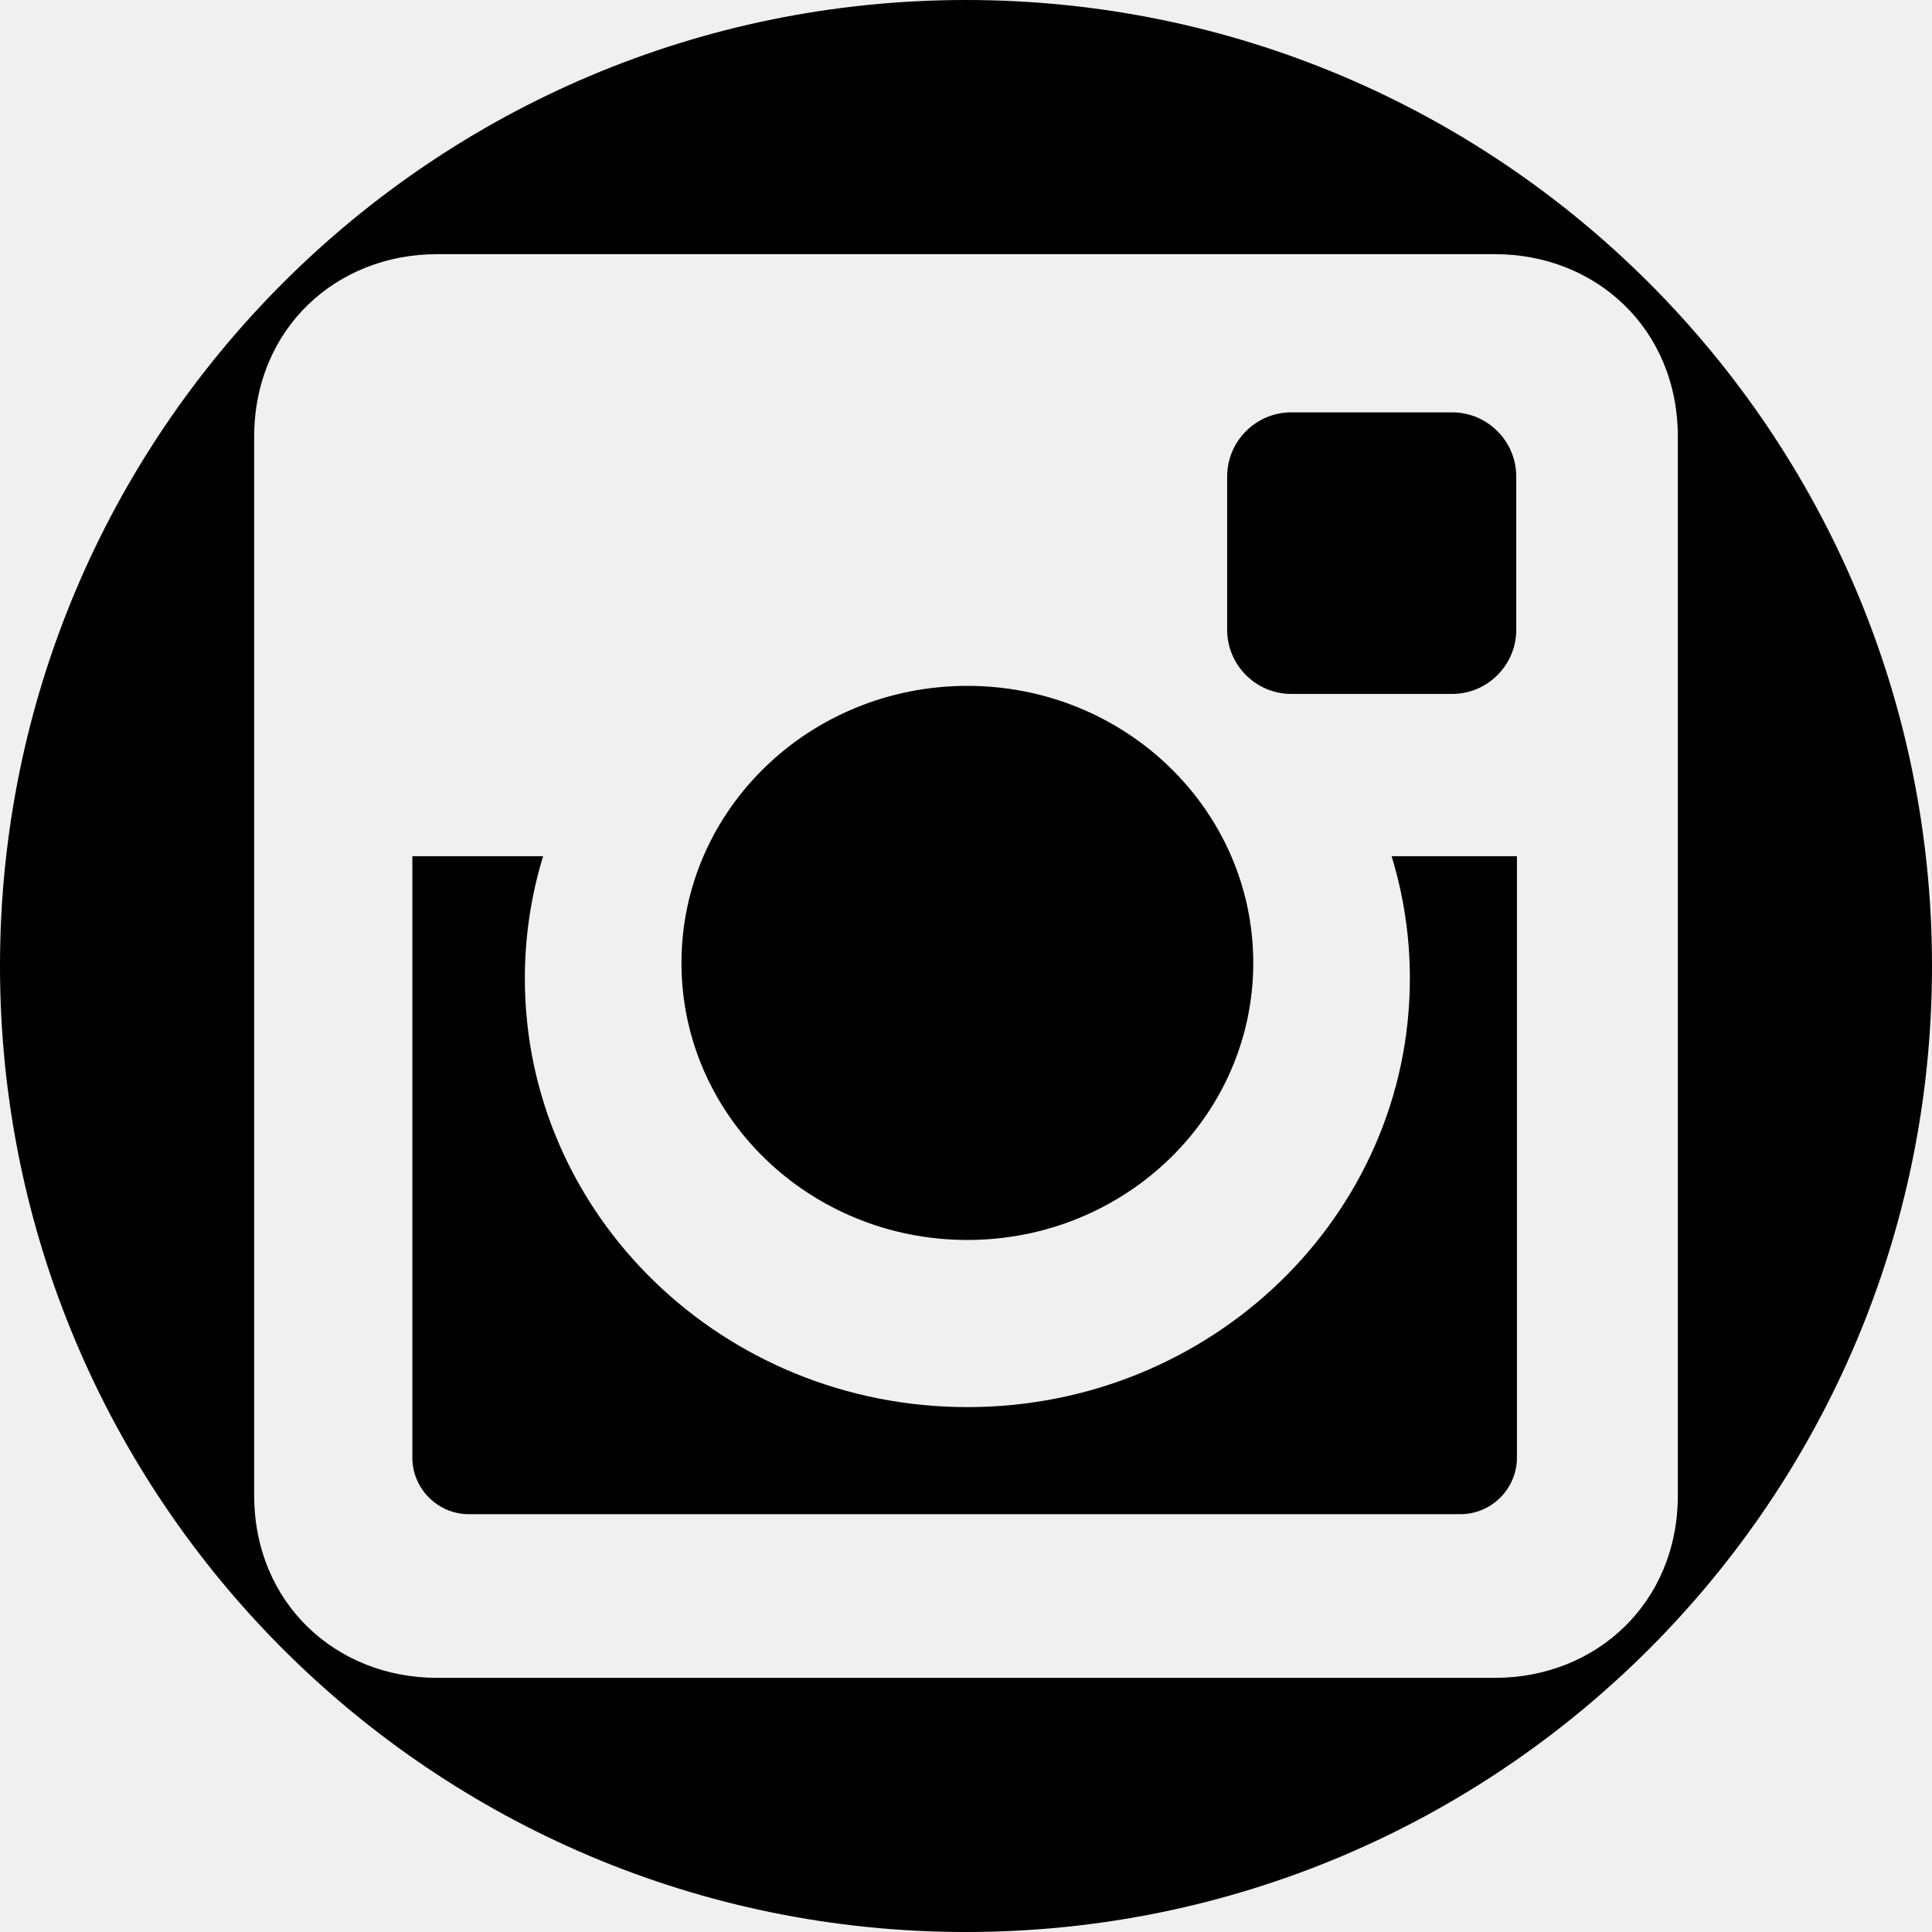
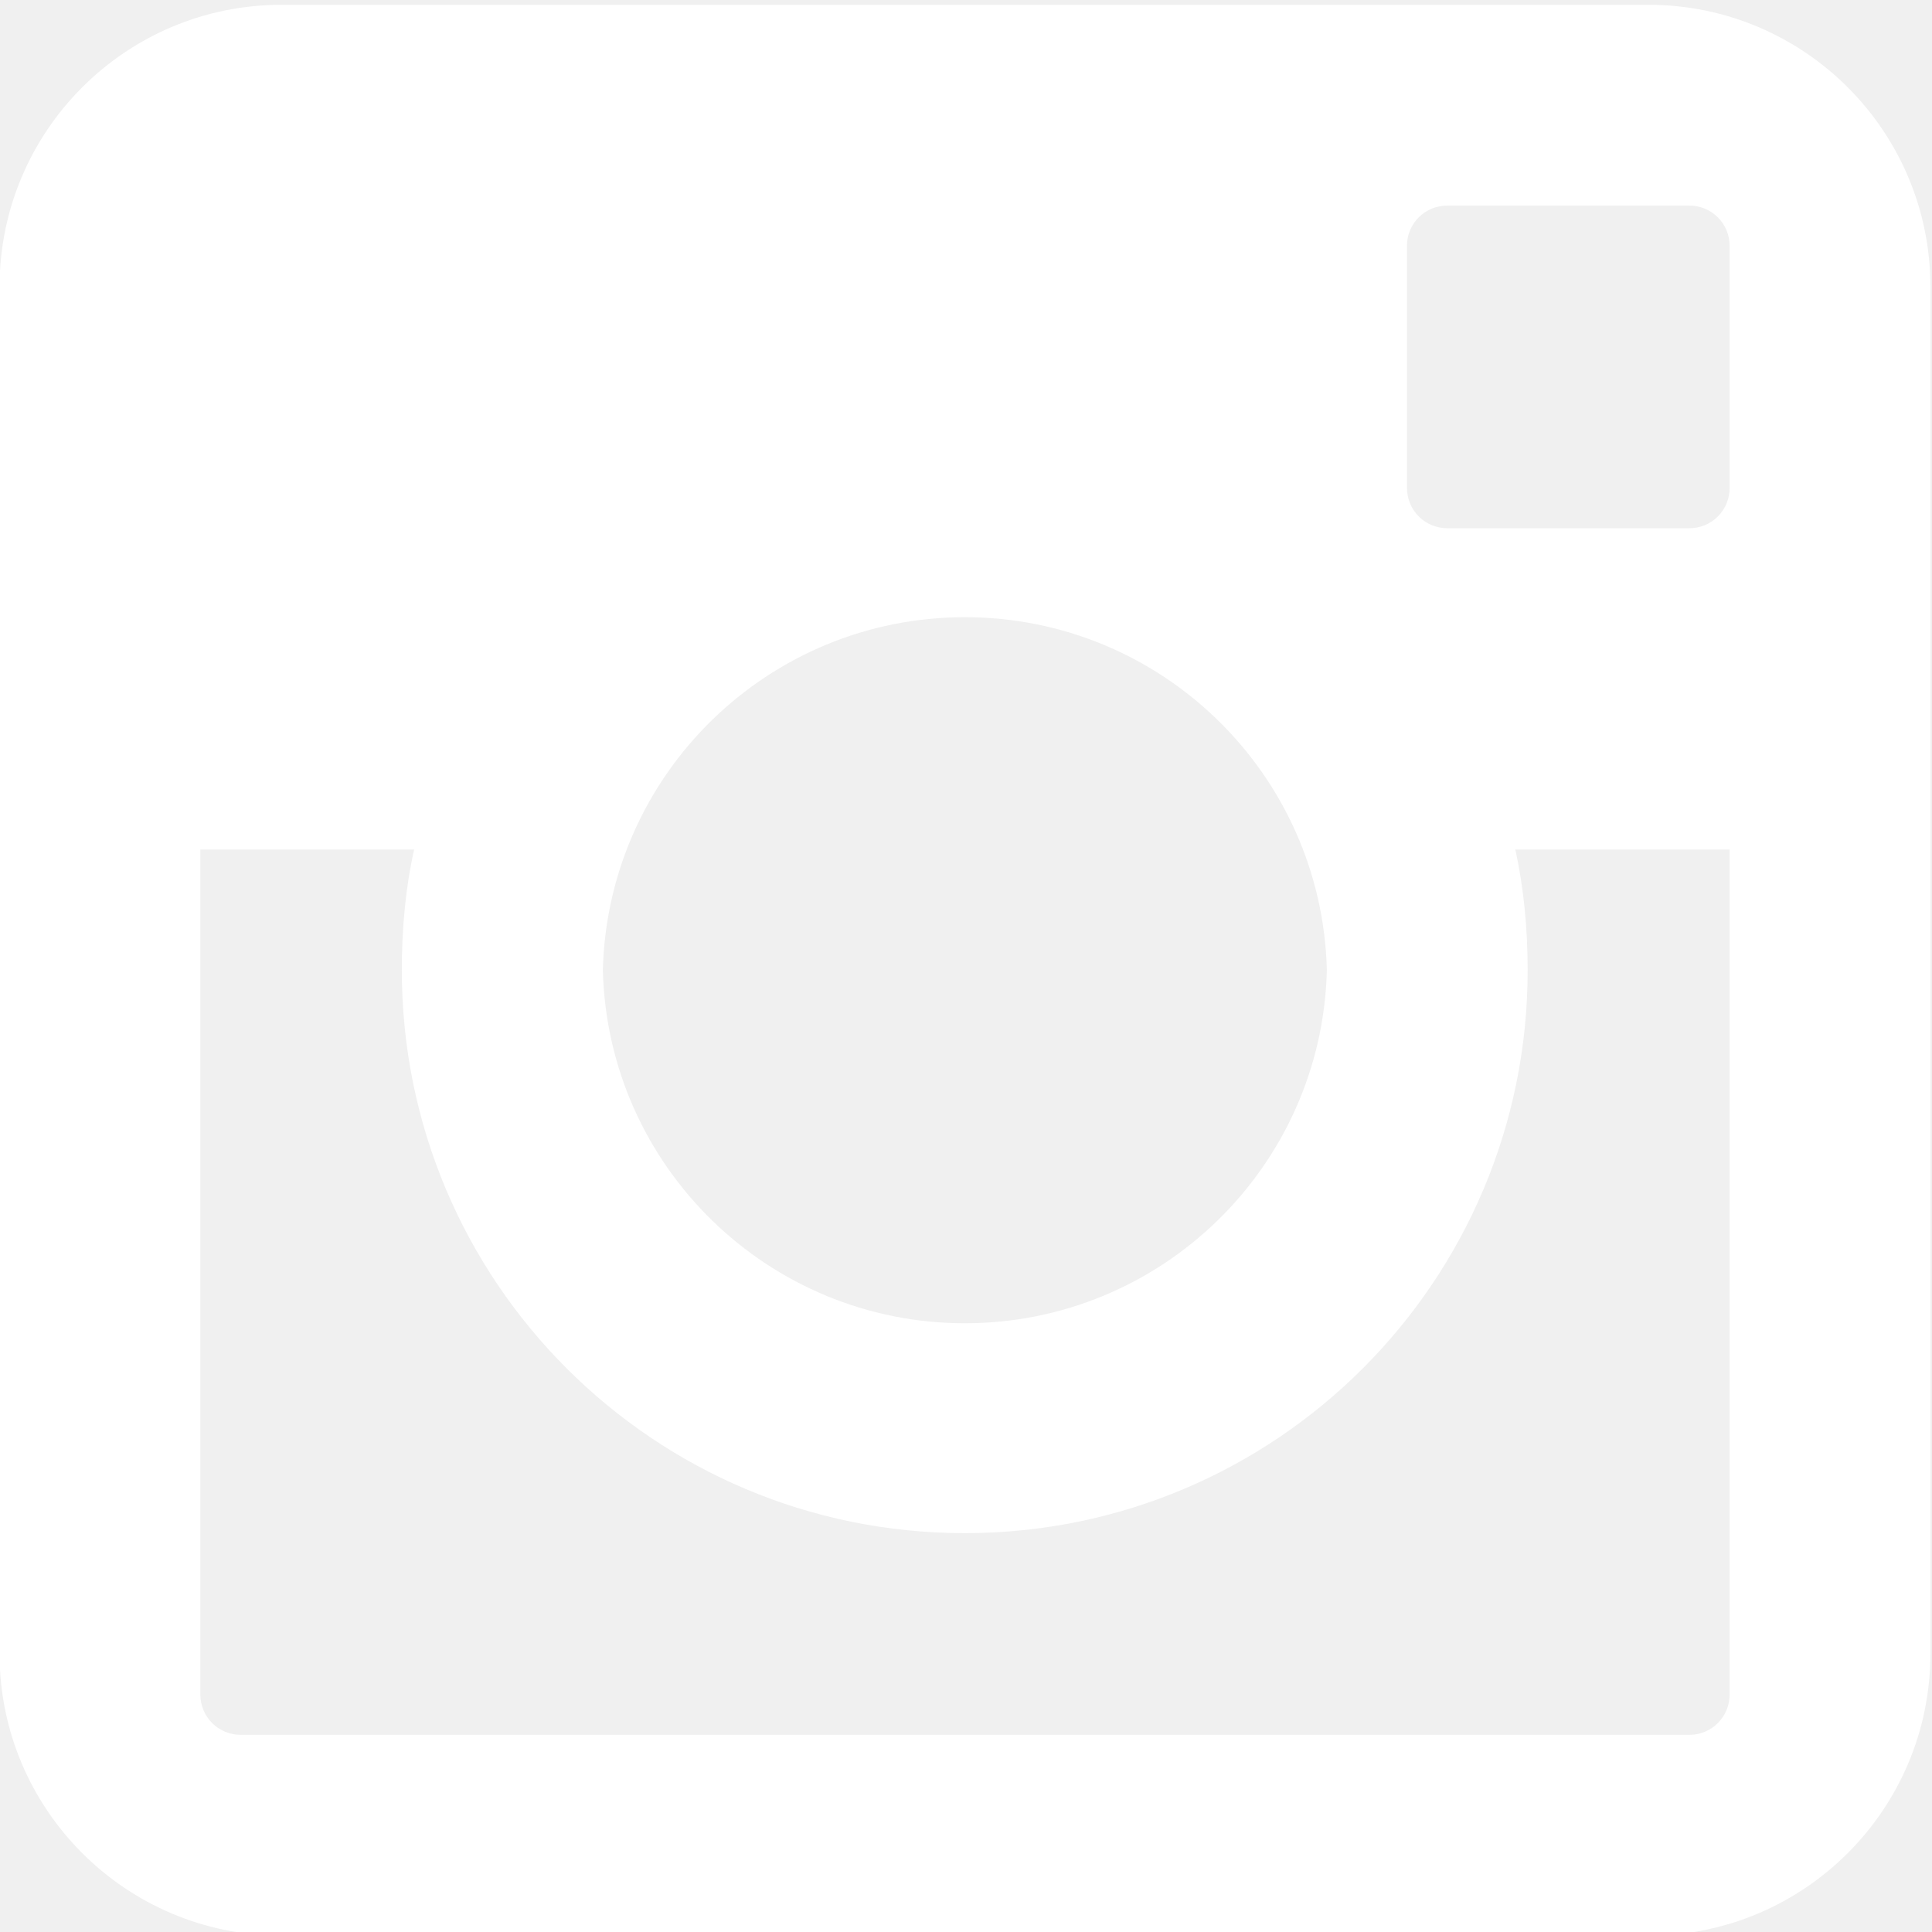
- <svg xmlns="http://www.w3.org/2000/svg" version="1.1" id="Capa_1" x="0px" y="0px" width="97.75px" height="97.75px" viewBox="0 0 97.75 97.75" style="enable-background:new 0 0 97.75 97.75;" xml:space="preserve">
-   <g>
-     <g>
-       <ellipse cx="48.944" cy="48.719" rx="14.465" ry="14.017" />
-       <path d="M71.333,49.501c0,11.981-10.024,21.692-22.389,21.692s-22.389-9.711-22.389-21.692c0-2.147,0.324-4.221,0.924-6.18h-6.616    v30.427c0,1.576,1.288,2.863,2.863,2.863h50.159c1.576,0,2.865-1.287,2.865-2.863V43.321h-6.341    C71.008,45.28,71.333,47.354,71.333,49.501z" />
-       <path d="M65.332,35.11h8.141c1.784,0,3.242-1.458,3.242-3.242v-7.762c0-1.785-1.458-3.243-3.242-3.243h-8.141    c-1.785,0-3.243,1.458-3.243,3.243v7.762C62.088,33.651,63.547,35.11,65.332,35.11z" />
-       <path d="M48.875,0C21.882,0,0,21.882,0,48.875S21.882,97.75,48.875,97.75S97.75,75.868,97.75,48.875S75.868,0,48.875,0z     M75.645,84.891H22.106c-5.087,0-9.246-3.765-9.246-9.244V22.105c0-5.481,4.159-9.245,9.246-9.245h53.539    c5.086,0,9.246,3.764,9.246,9.245v53.542C84.891,81.126,80.73,84.891,75.645,84.891z" />
-     </g>
+ <svg xmlns="http://www.w3.org/2000/svg" width="32" height="32" viewBox="0 0 8.467 8.467" version="1.1" id="svg8">
+   <defs id="defs2" />
+   <g id="layer1">
+     <path d="m 8.46,1.257 v 5.991 A 1.236,1.236 0 0 1 7.224,8.483 H 1.233 A 1.236,1.236 0 0 1 -0.002,7.248 V 1.257 A 1.236,1.236 0 0 1 1.233,0.021 H 7.224 A 1.236,1.236 0 0 1 8.46,1.257 Z M 7.58,3.723 H 6.641 c 0.037,0.169 0.054,0.347 0.054,0.529 0,1.363 -1.103,2.467 -2.467,2.467 -1.363,0 -2.467,-1.103 -2.467,-2.467 0,-0.182 0.016,-0.36 0.054,-0.529 H 0.878 v 3.702 c 0,0.099 0.078,0.178 0.178,0.178 H 7.402 A 0.176,0.176 0 0 0 7.58,7.425 V 3.723 Z M 2.642,4.252 a 1.587,1.587 0 0 0 3.173,0 1.587,1.587 0 0 0 -3.173,0 z M 7.58,1.079 A 0.176,0.176 0 0 0 7.402,0.901 H 6.344 A 0.176,0.176 0 0 0 6.166,1.079 v 1.058 c 0,0.099 0.078,0.178 0.178,0.178 H 7.402 A 0.176,0.176 0 0 0 7.58,2.137 Z" id="path89" style="stroke-width:0.529;fill:#ffffff;fill-opacity:1" />
  </g>
-   <g>
- </g>
-   <g>
- </g>
-   <g>
- </g>
-   <g>
- </g>
-   <g>
- </g>
-   <g>
- </g>
-   <g>
- </g>
-   <g>
- </g>
-   <g>
- </g>
-   <g>
- </g>
-   <g>
- </g>
-   <g>
- </g>
-   <g>
- </g>
-   <g>
- </g>
-   <g>
- </g>
</svg>
